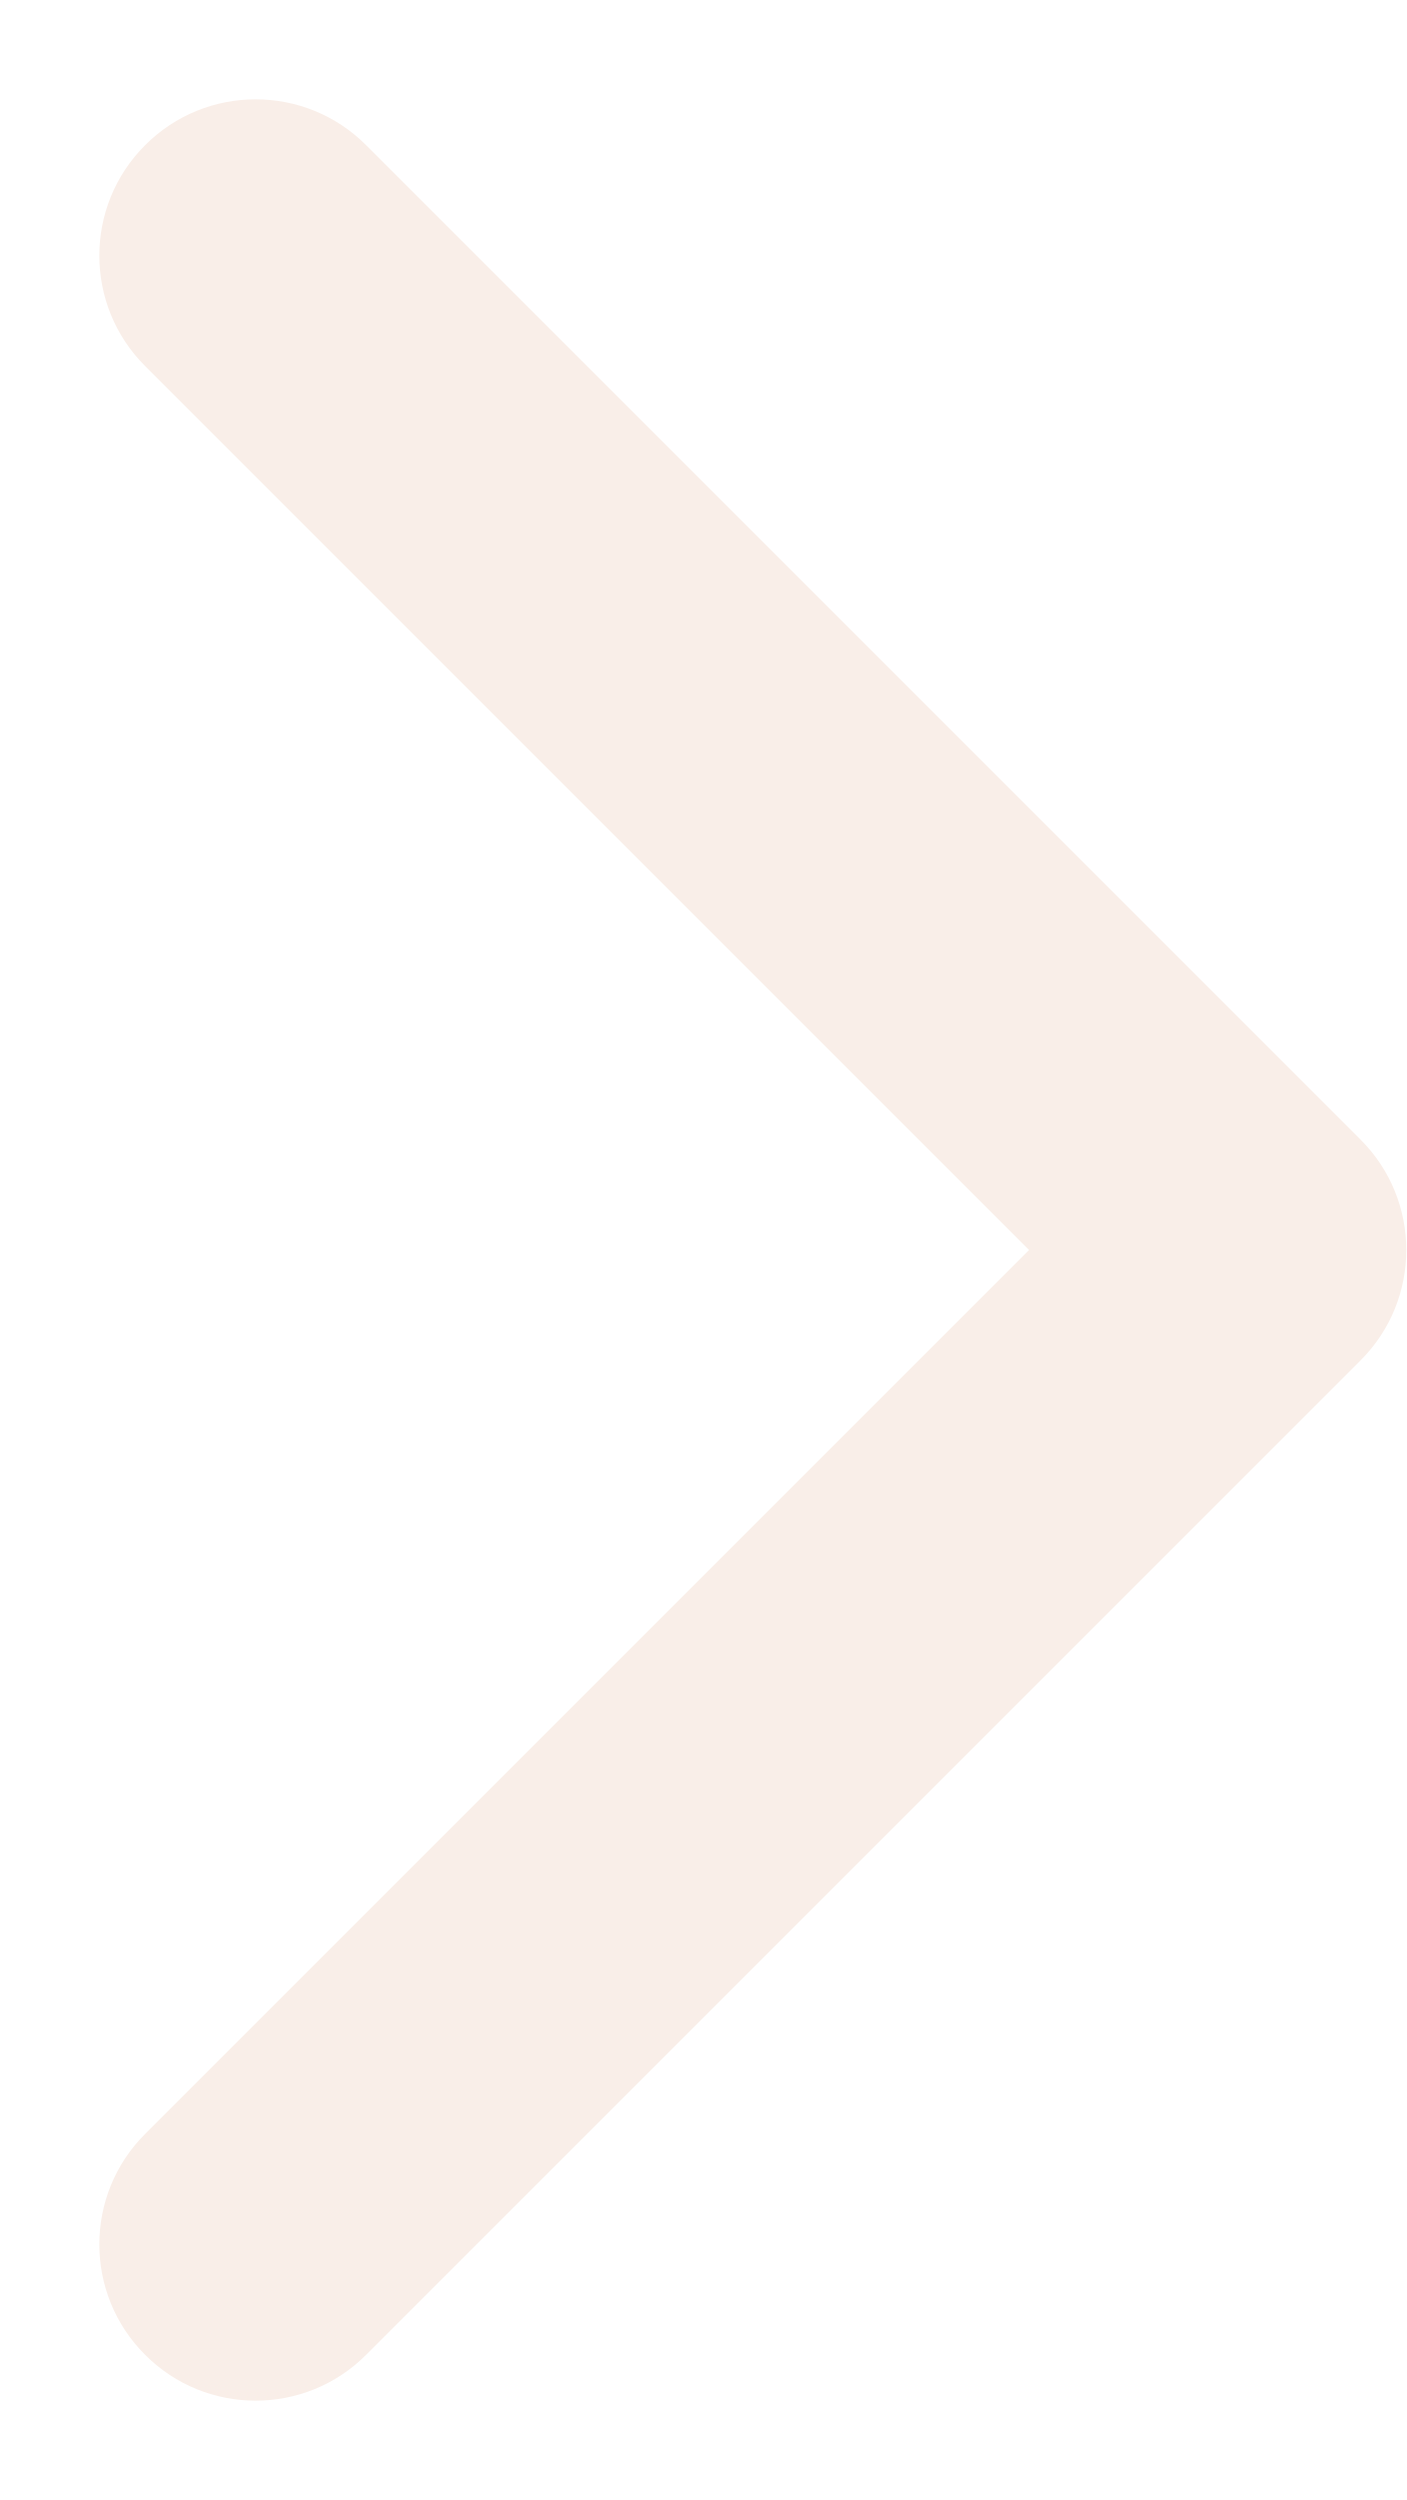
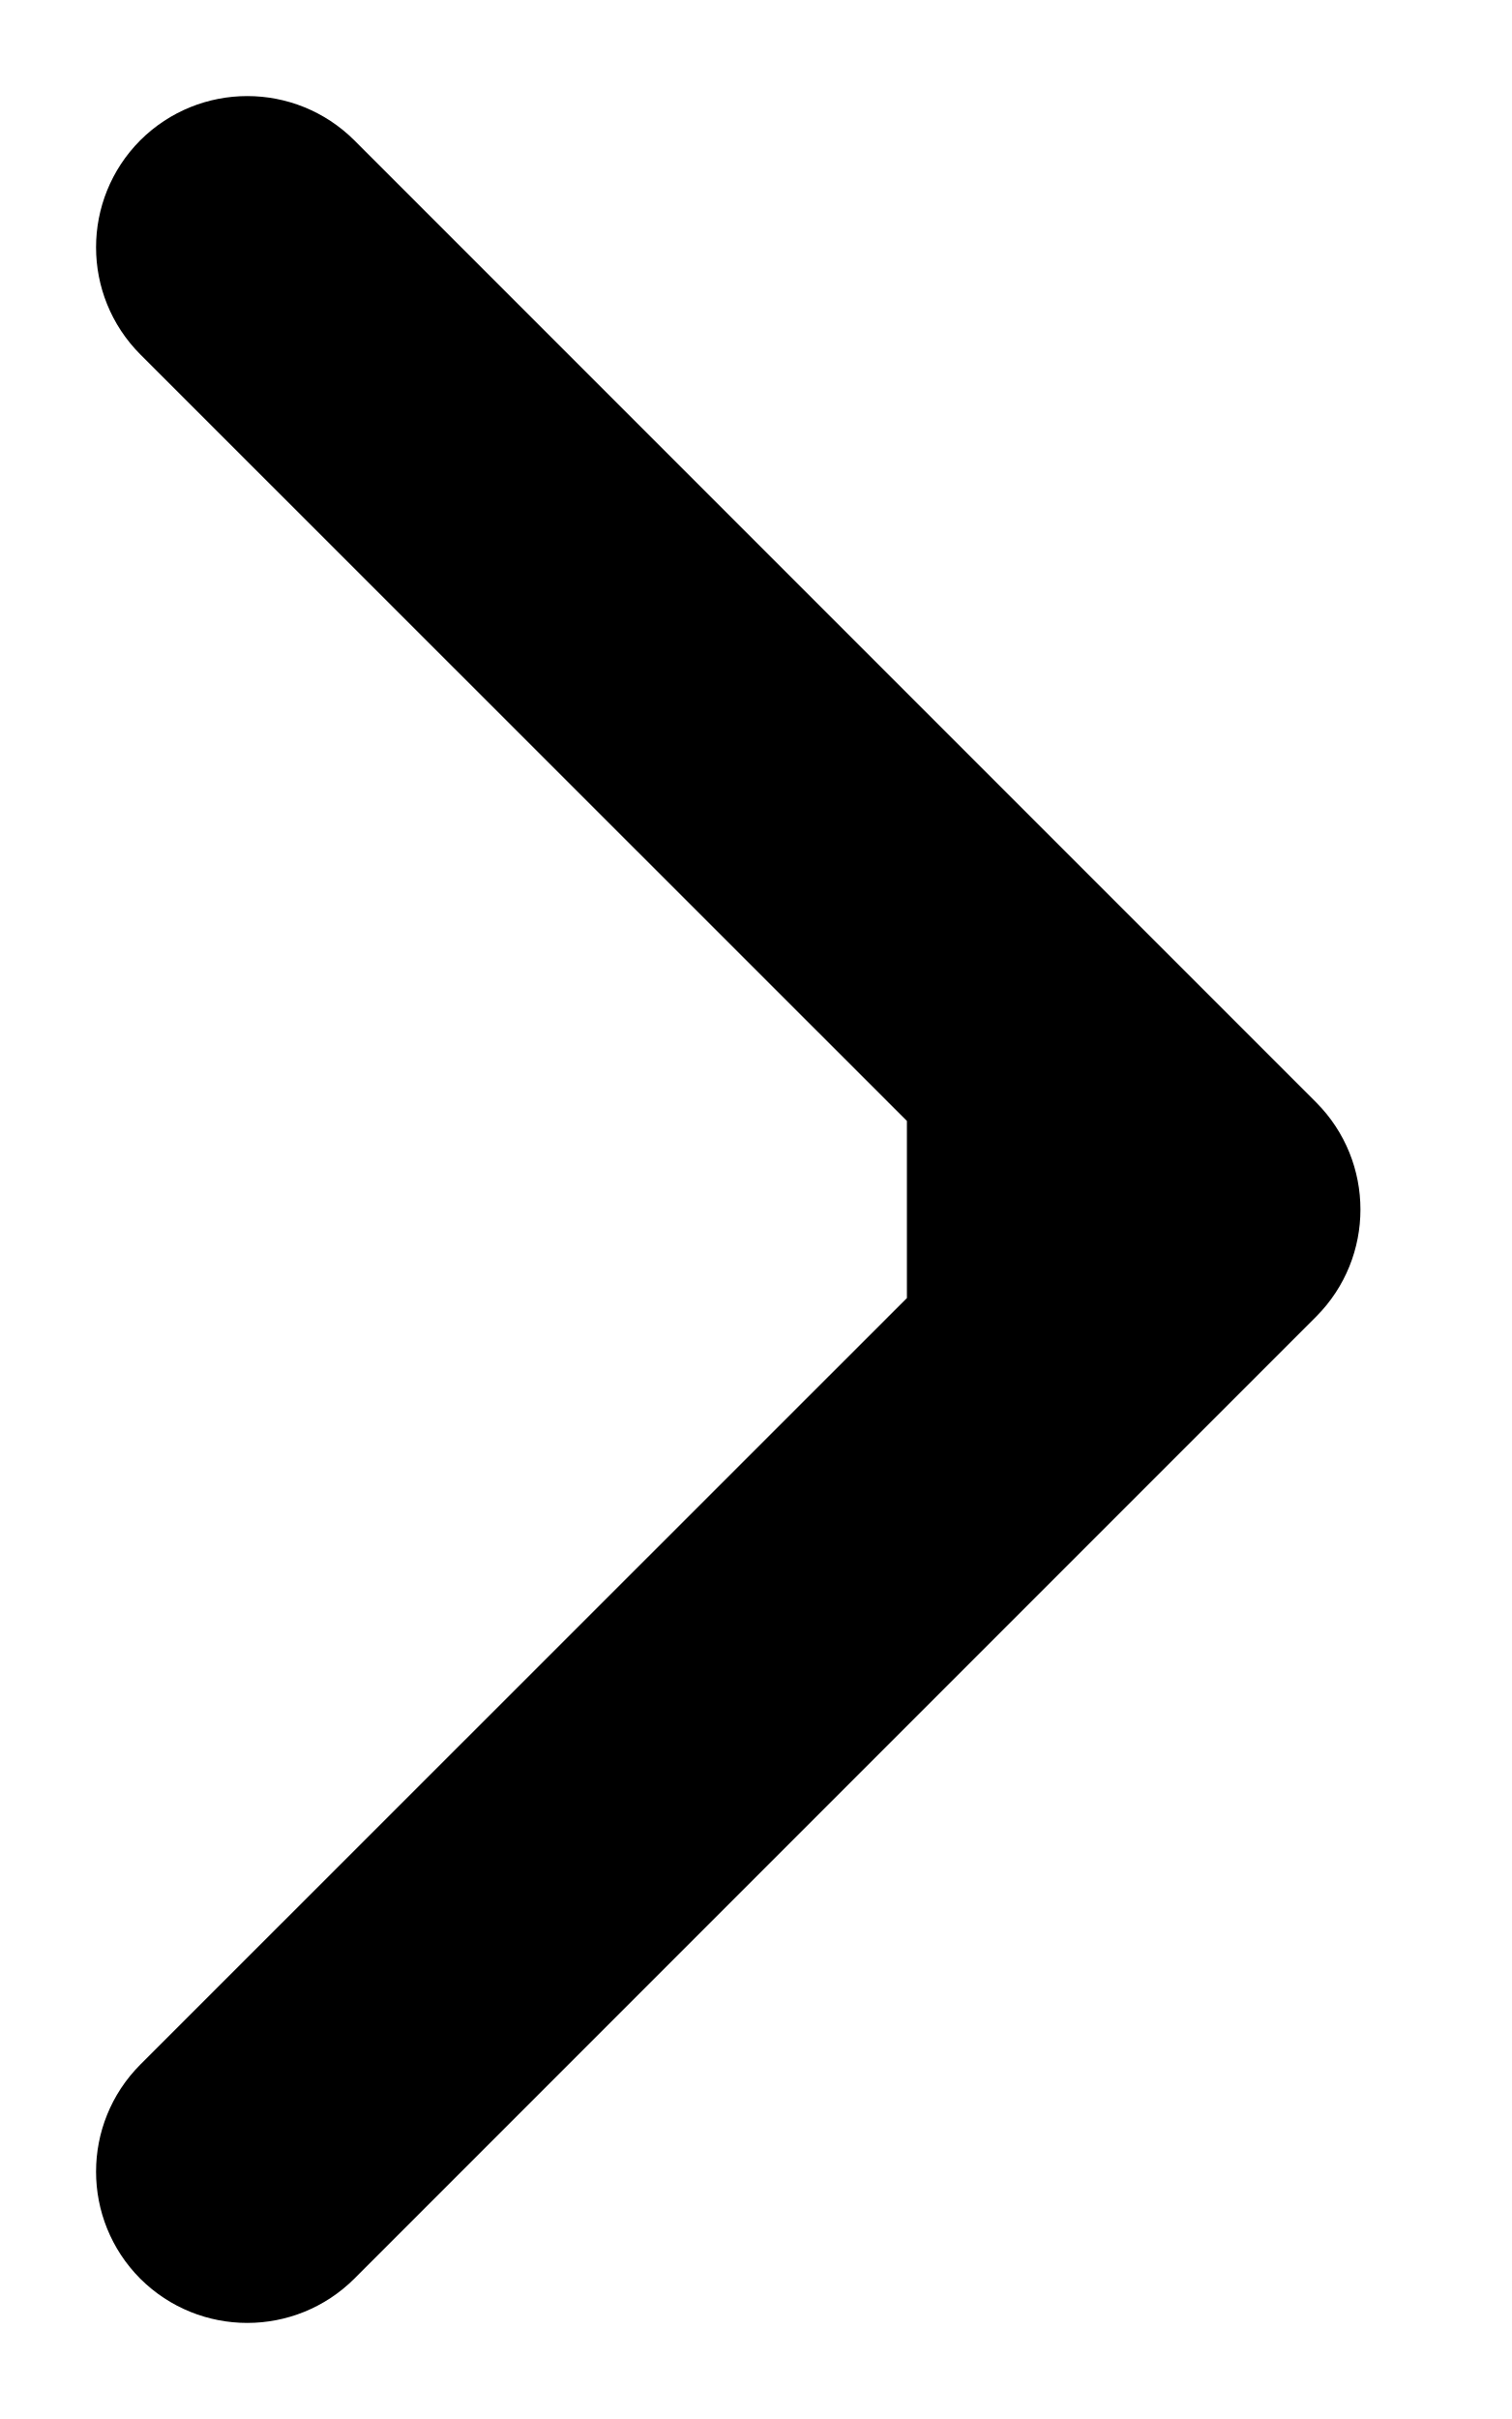
- <svg xmlns="http://www.w3.org/2000/svg" width="9" height="16" viewBox="0 0 9 16" fill="none">
-   <path d="M8.707 8.707C9.098 8.317 9.098 7.683 8.707 7.293L2.343 0.929C1.953 0.538 1.319 0.538 0.929 0.929C0.538 1.319 0.538 1.953 0.929 2.343L6.586 8L0.929 13.657C0.538 14.047 0.538 14.681 0.929 15.071C1.319 15.462 1.953 15.462 2.343 15.071L8.707 8.707ZM7 9H8V7H7V9Z" fill="#F9EEE8" />
+ <svg xmlns="http://www.w3.org/2000/svg" width="5" height="8" viewBox="0 0 5 8" fill="none">
+   <path d="M4.354 4.354C4.549 4.158 4.549 3.842 4.354 3.646L1.172 0.464C0.976 0.269 0.66 0.269 0.464 0.464C0.269 0.66 0.269 0.976 0.464 1.172L3.293 4L0.464 6.828C0.269 7.024 0.269 7.34 0.464 7.536C0.66 7.731 0.976 7.731 1.172 7.536L4.354 4.354ZM3 4.5H4V3.5H3V4.5Z" fill="black" />
</svg>
